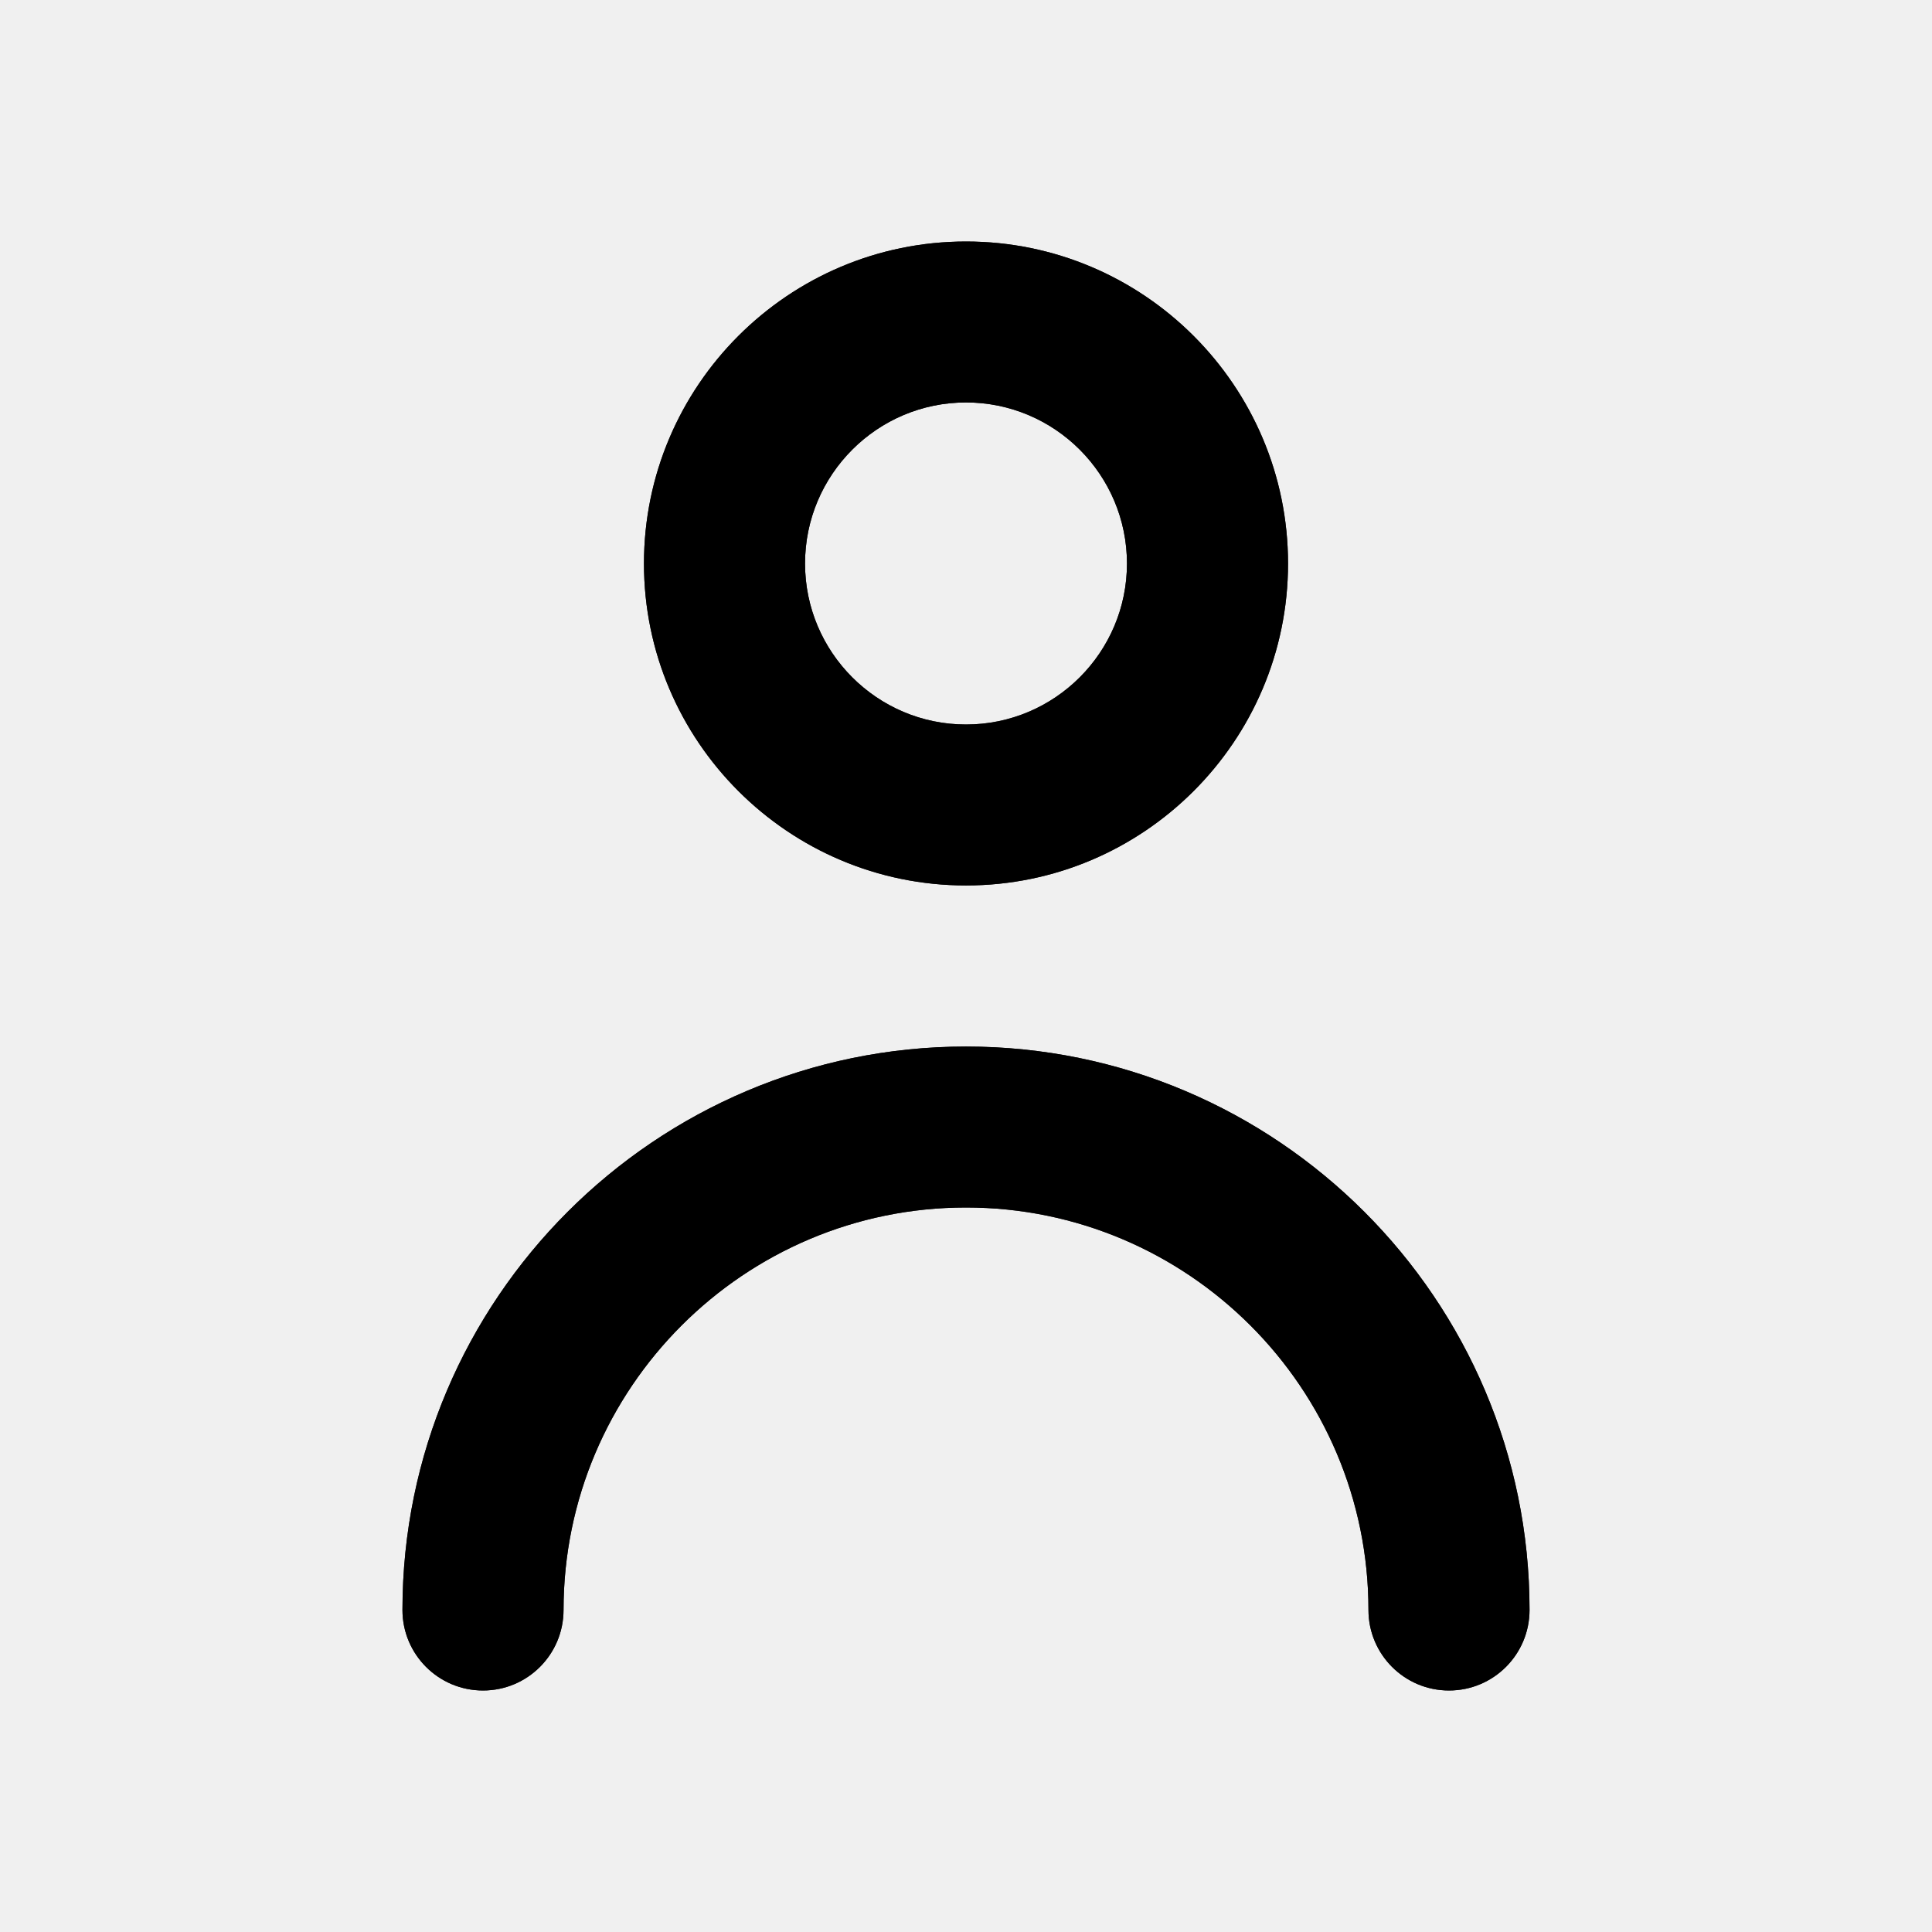
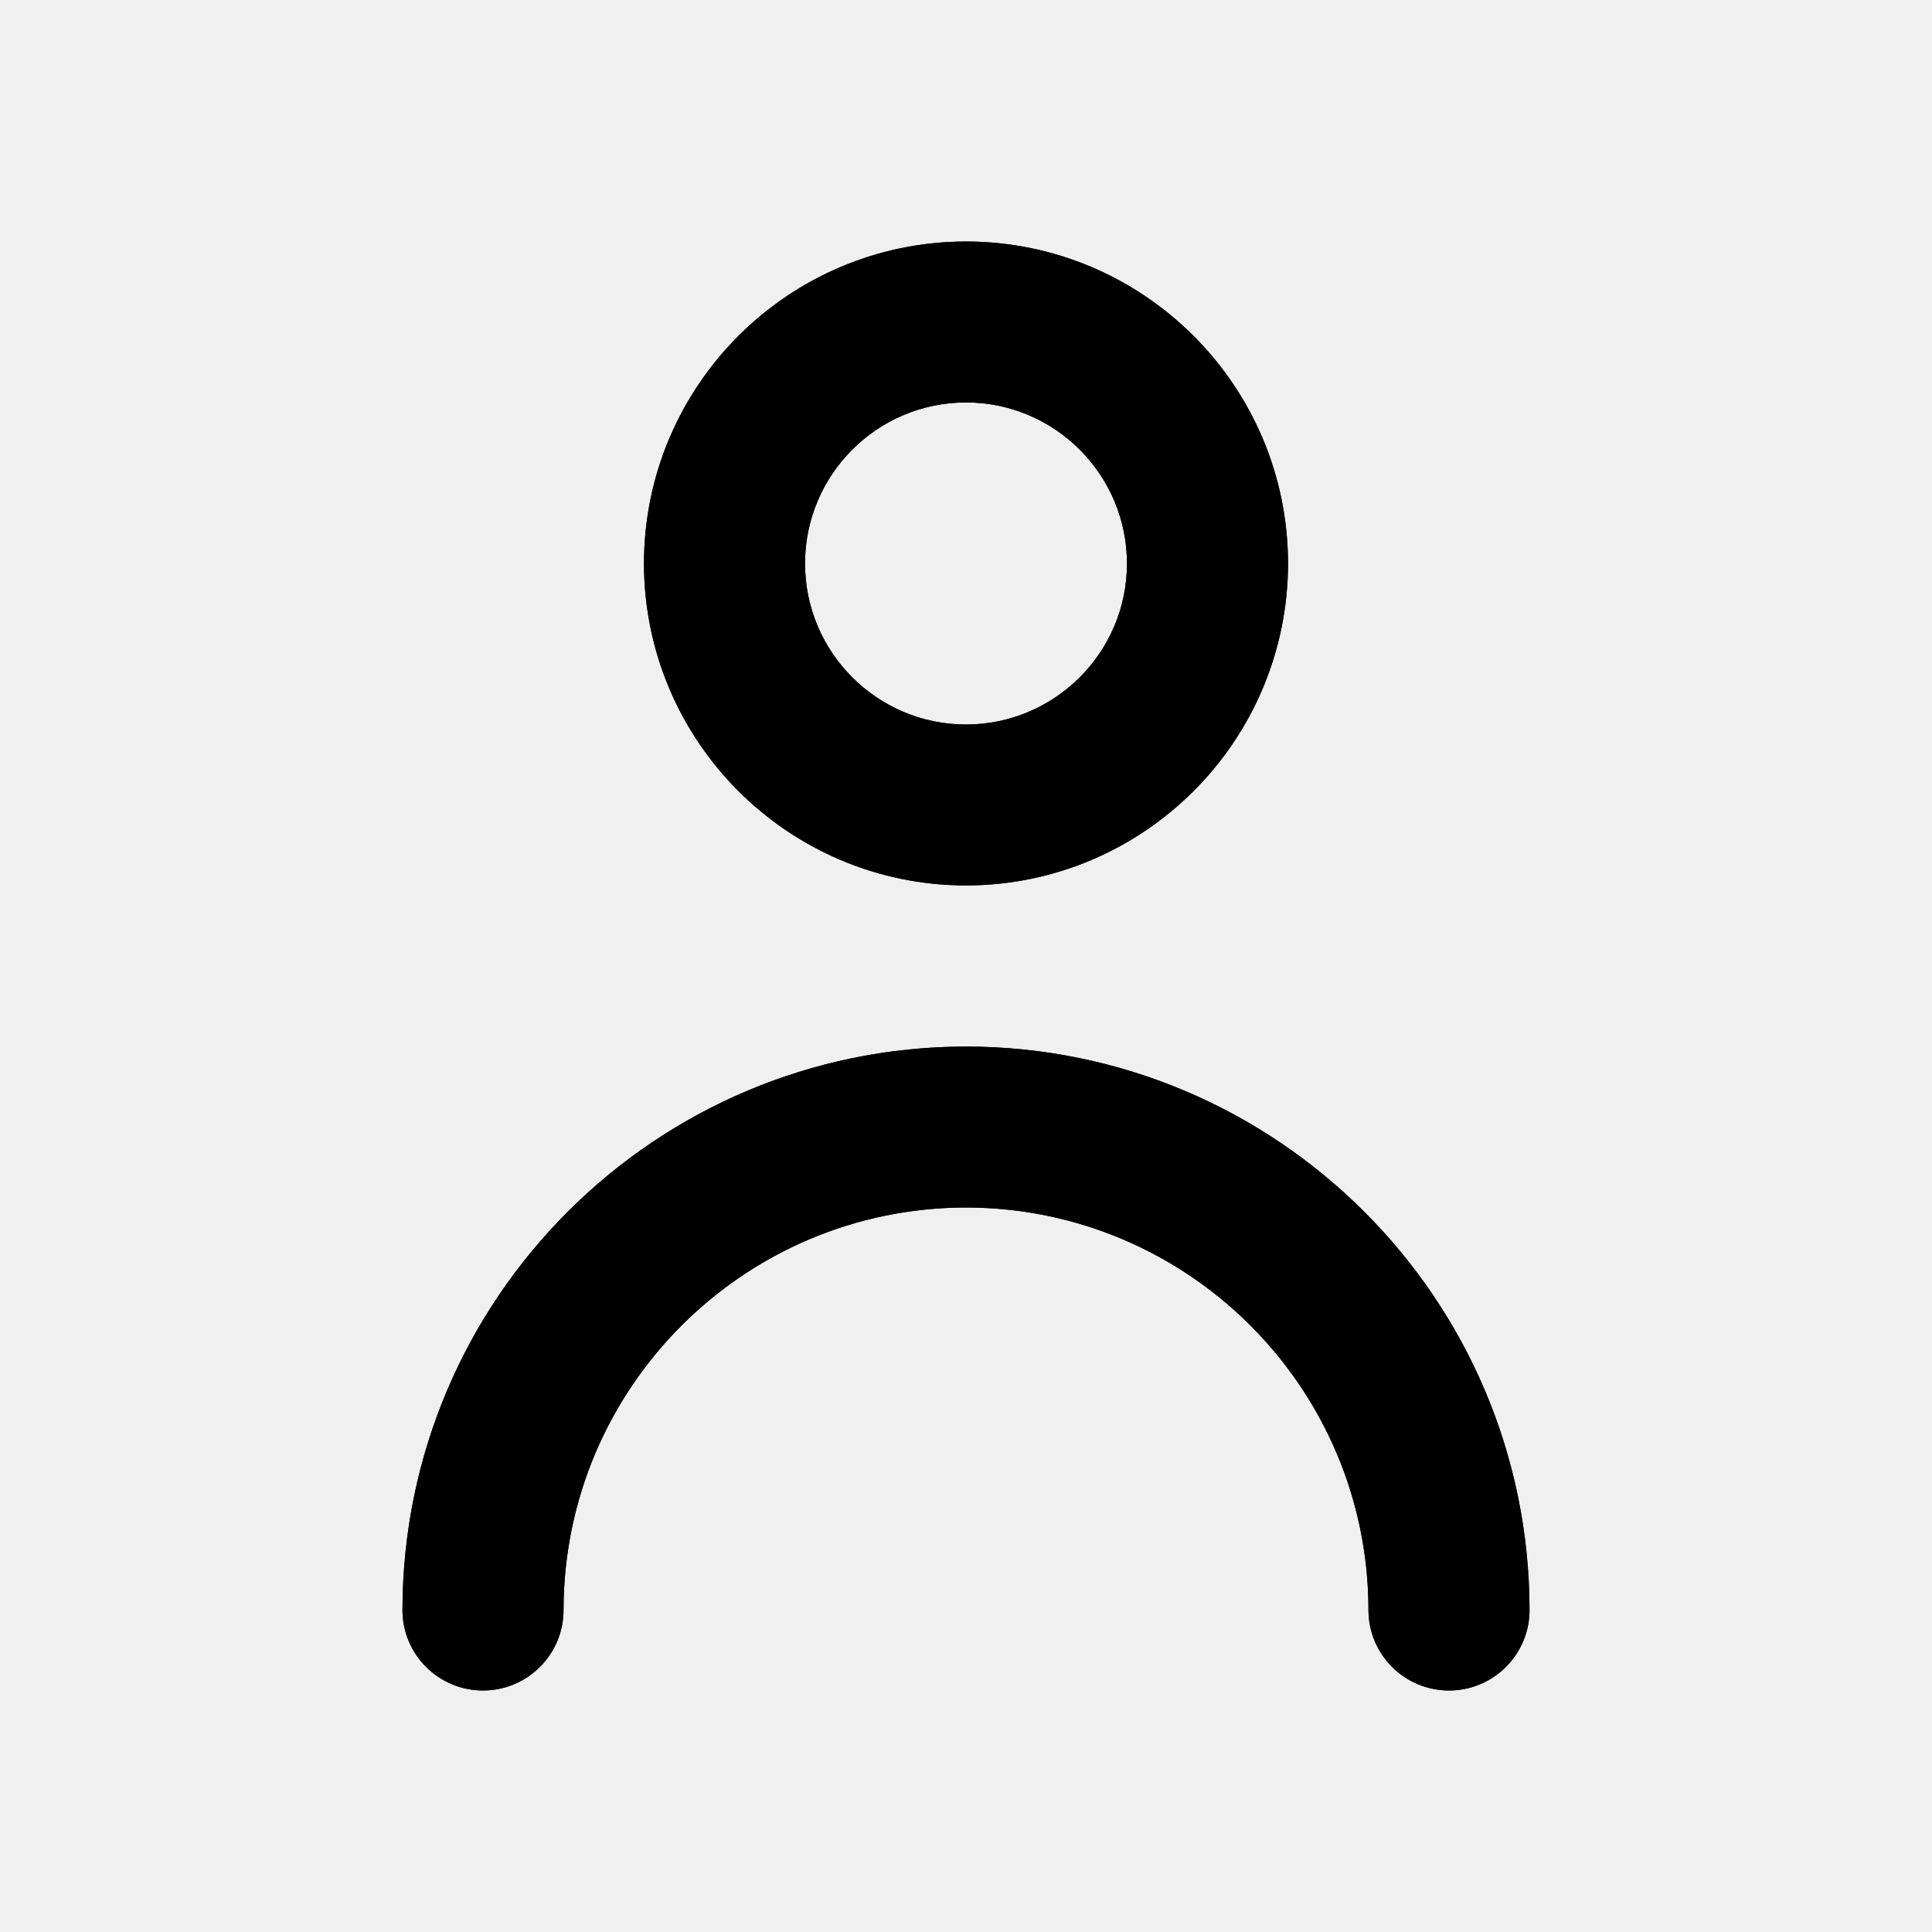
- <svg xmlns="http://www.w3.org/2000/svg" width="16" height="16" viewBox="0 0 16 16" fill="none">
-   <path fill-rule="evenodd" clip-rule="evenodd" d="M9.333 4.667C9.333 3.931 8.735 3.333 8 3.333C7.265 3.333 6.667 3.931 6.667 4.667C6.667 5.402 7.265 6 8 6C8.735 6 9.333 5.402 9.333 4.667ZM10.667 4.667C10.667 6.137 9.471 7.333 8 7.333C6.529 7.333 5.333 6.137 5.333 4.667C5.333 3.196 6.529 2 8 2C9.471 2 10.667 3.196 10.667 4.667ZM3.333 13.333C3.333 10.76 5.427 8.667 8 8.667C10.573 8.667 12.667 10.76 12.667 13.333C12.667 13.701 12.369 14 12 14C11.631 14 11.333 13.701 11.333 13.333C11.333 11.495 9.838 10 8 10C6.162 10 4.667 11.495 4.667 13.333C4.667 13.701 4.369 14 4 14C3.631 14 3.333 13.701 3.333 13.333Z" fill="#231F20" />
-   <mask id="mask0" mask-type="alpha" maskUnits="userSpaceOnUse" x="3" y="2" width="10" height="12">
-     <path fill-rule="evenodd" clip-rule="evenodd" d="M9.333 4.667C9.333 3.931 8.735 3.333 8 3.333C7.265 3.333 6.667 3.931 6.667 4.667C6.667 5.402 7.265 6 8 6C8.735 6 9.333 5.402 9.333 4.667ZM10.667 4.667C10.667 6.137 9.471 7.333 8 7.333C6.529 7.333 5.333 6.137 5.333 4.667C5.333 3.196 6.529 2 8 2C9.471 2 10.667 3.196 10.667 4.667ZM3.333 13.333C3.333 10.76 5.427 8.667 8 8.667C10.573 8.667 12.667 10.76 12.667 13.333C12.667 13.701 12.369 14 12 14C11.631 14 11.333 13.701 11.333 13.333C11.333 11.495 9.838 10 8 10C6.162 10 4.667 11.495 4.667 13.333C4.667 13.701 4.369 14 4 14C3.631 14 3.333 13.701 3.333 13.333Z" fill="white" />
+ <svg xmlns="http://www.w3.org/2000/svg" width="16" height="16" fill="none">
+   <path fill-rule="evenodd" clip-rule="evenodd" d="M9.333 4.667c0-.736-.598-1.334-1.333-1.334s-1.333.598-1.333 1.334C6.667 5.402 7.265 6 8 6s1.333-.598 1.333-1.333zm1.334 0A2.67 2.67 0 018 7.333a2.67 2.67 0 01-2.667-2.666A2.67 2.67 0 018 2a2.67 2.67 0 012.667 2.667zm-7.334 8.666A4.672 4.672 0 018 8.667a4.672 4.672 0 014.667 4.666.667.667 0 11-1.334 0A3.337 3.337 0 008 10a3.337 3.337 0 00-3.333 3.333.667.667 0 11-1.334 0z" fill="#231F20" />
+   <mask id="a" maskUnits="userSpaceOnUse" x="3" y="2" width="10" height="12">
+     <path fill-rule="evenodd" clip-rule="evenodd" d="M9.333 4.667c0-.736-.598-1.334-1.333-1.334s-1.333.598-1.333 1.334C6.667 5.402 7.265 6 8 6s1.333-.598 1.333-1.333zm1.334 0A2.67 2.67 0 018 7.333a2.67 2.67 0 01-2.667-2.666A2.67 2.67 0 018 2a2.67 2.67 0 012.667 2.667zm-7.334 8.666A4.672 4.672 0 018 8.667a4.672 4.672 0 014.667 4.666.667.667 0 11-1.334 0A3.337 3.337 0 008 10a3.337 3.337 0 00-3.333 3.333.667.667 0 11-1.334 0z" fill="#fff" />
  </mask>
-   <g mask="url(#mask0)">
-     <rect width="16" height="16" fill="black" />
+   <g mask="url(#a)">
+     <path fill="#000" d="M0 0h16v16H0z" />
  </g>
</svg>
